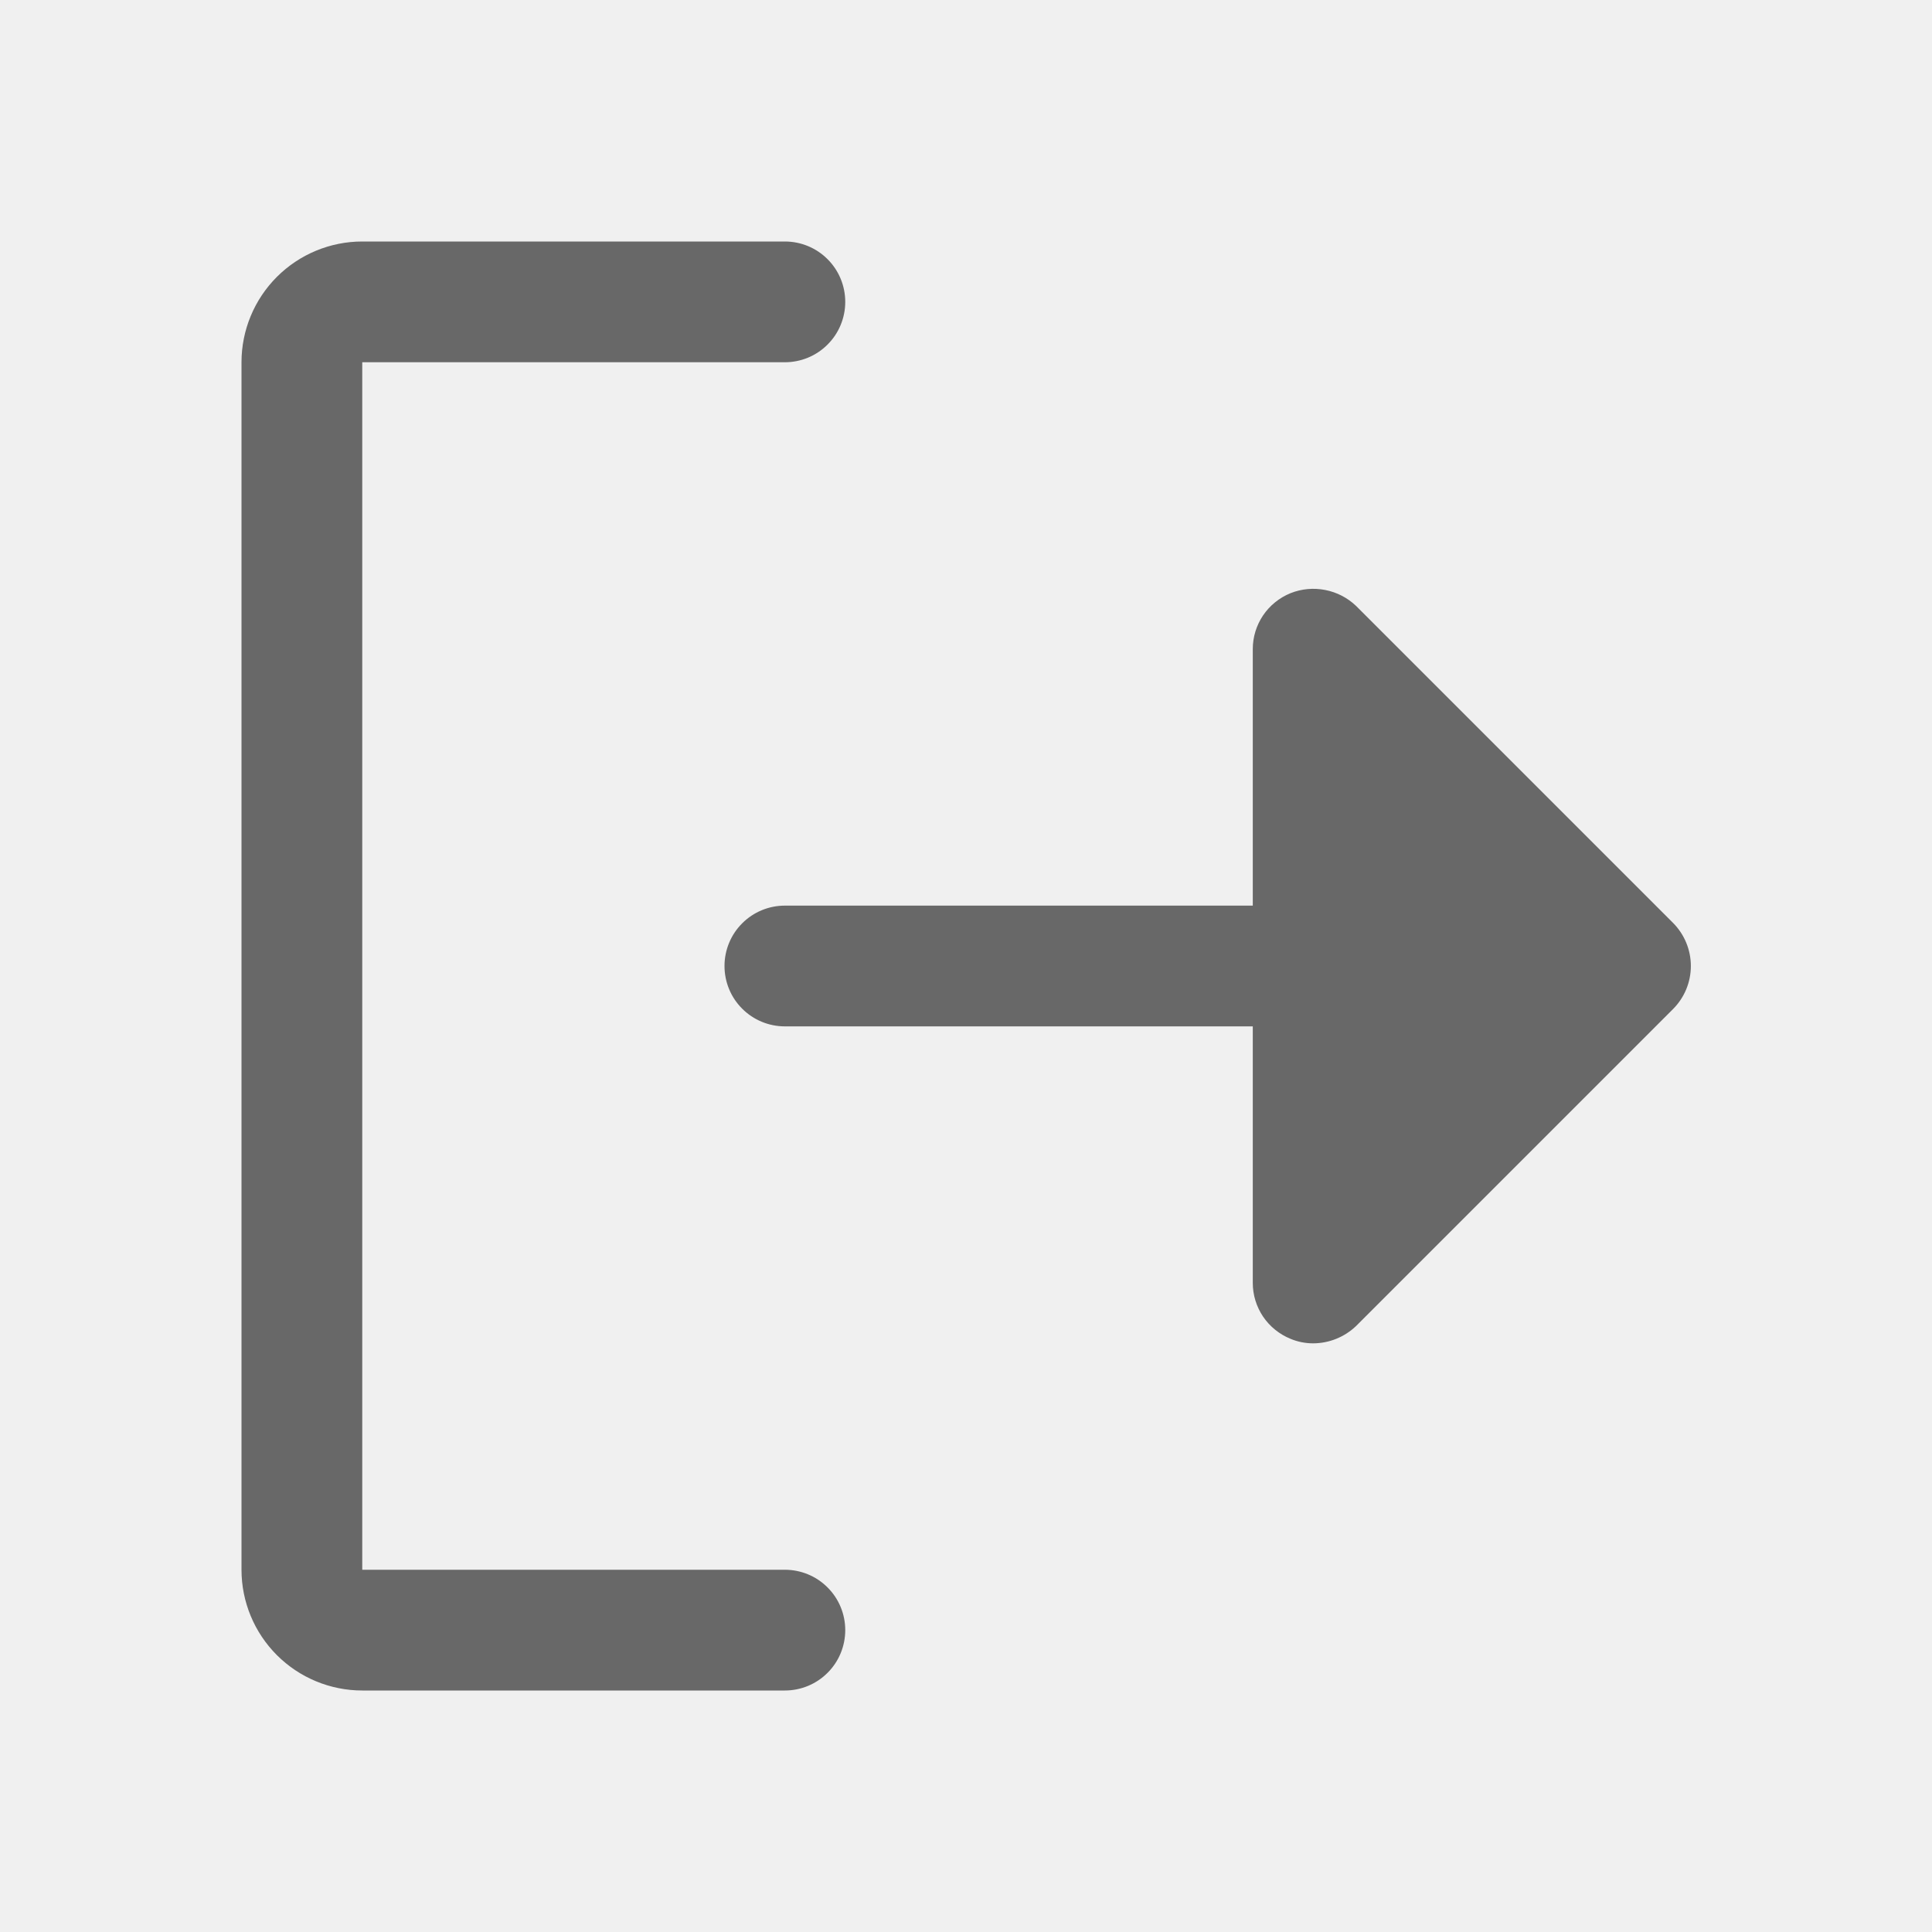
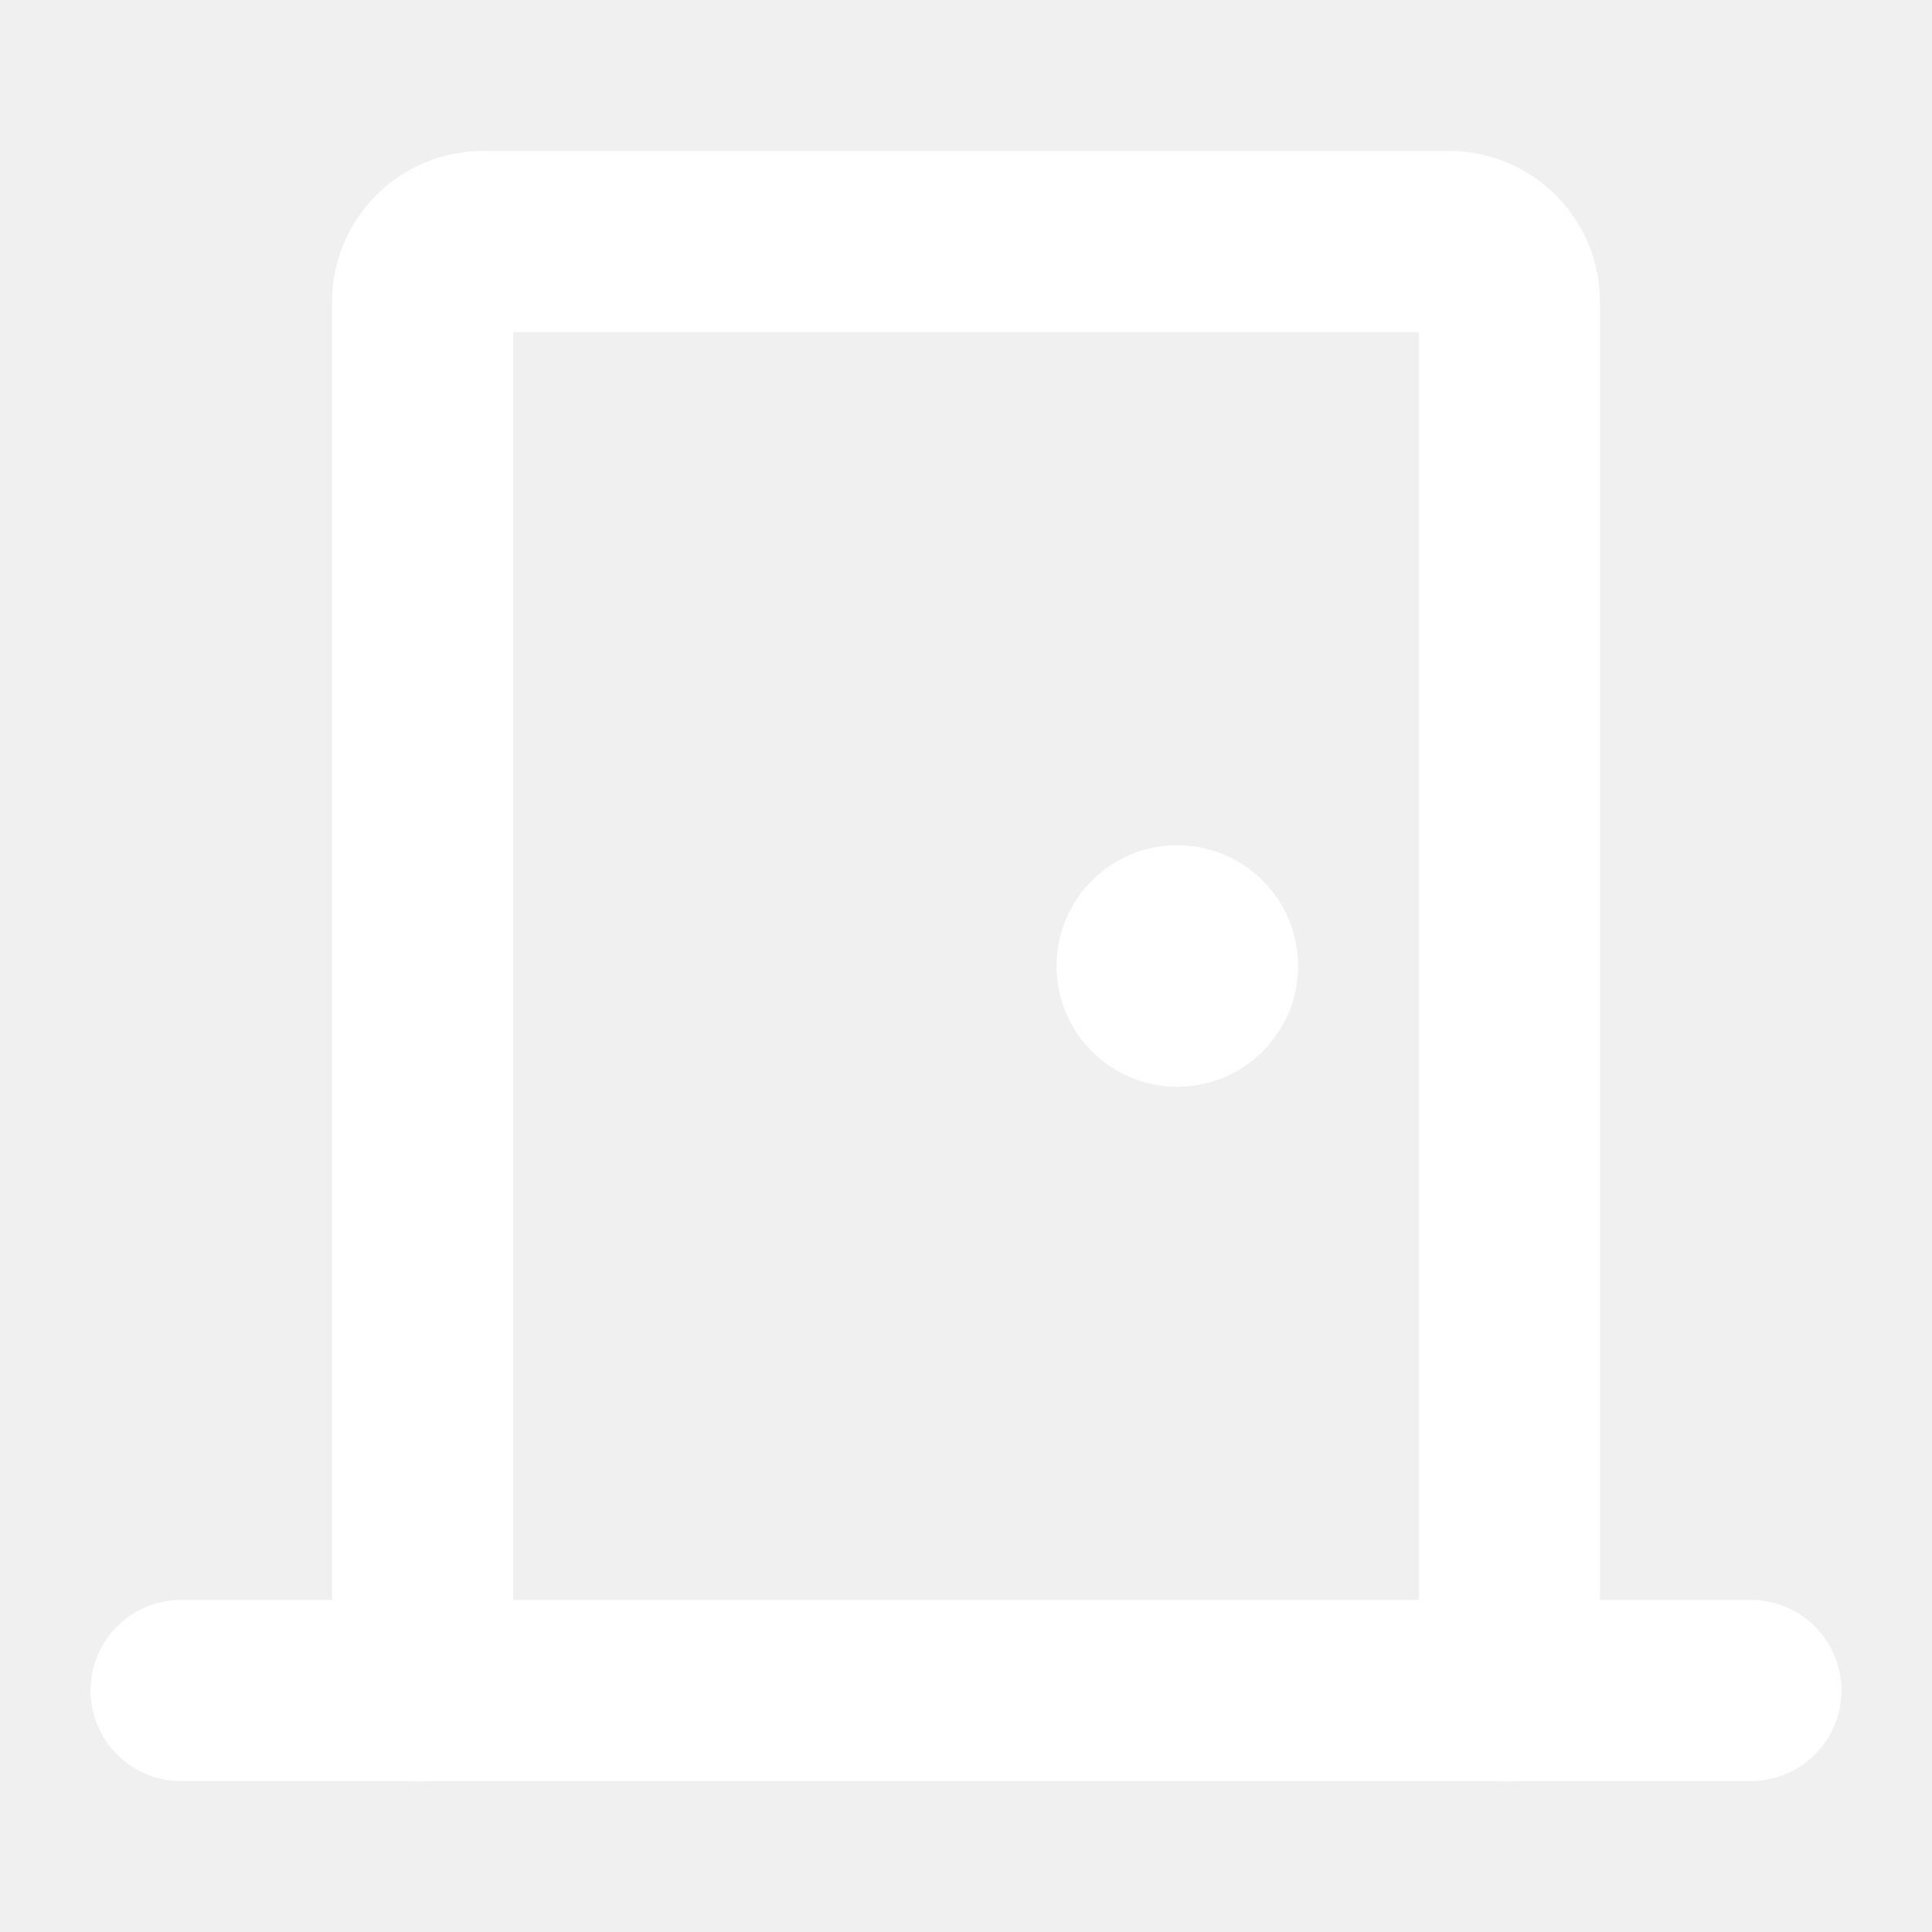
<svg xmlns="http://www.w3.org/2000/svg" width="32" height="32" viewBox="0 0 32 32" fill="none">
-   <path d="M27.712 16.712L22.462 21.962C22.27 22.146 22.015 22.249 21.75 22.25C21.621 22.25 21.494 22.225 21.375 22.175C21.191 22.1 21.033 21.973 20.921 21.808C20.81 21.643 20.75 21.449 20.75 21.25V17H13C12.735 17 12.48 16.895 12.293 16.707C12.105 16.52 12 16.265 12 16C12 15.735 12.105 15.48 12.293 15.293C12.48 15.105 12.735 15 13 15H20.75V10.75C20.75 10.551 20.81 10.357 20.921 10.192C21.033 10.027 21.191 9.9 21.375 9.825C21.558 9.752 21.757 9.734 21.95 9.772C22.143 9.809 22.321 9.902 22.462 10.037L27.712 15.287C27.9 15.477 28.006 15.733 28.006 16C28.006 16.267 27.9 16.523 27.712 16.712ZM13 26H6V6H13C13.265 6 13.52 5.895 13.707 5.707C13.895 5.52 14 5.265 14 5C14 4.735 13.895 4.48 13.707 4.293C13.52 4.105 13.265 4 13 4H6C5.47 4 4.961 4.211 4.586 4.586C4.211 4.961 4 5.47 4 6V26C4 26.53 4.211 27.039 4.586 27.414C4.961 27.789 5.47 28 6 28H13C13.265 28 13.52 27.895 13.707 27.707C13.895 27.52 14 27.265 14 27C14 26.735 13.895 26.48 13.707 26.293C13.52 26.105 13.265 26 13 26Z" fill="#686868" />
+   <path d="M3 28H29" stroke="white" stroke-width="3" stroke-linecap="round" stroke-linejoin="round" />
+   <path d="M7 28V5C7 4.735 7.105 4.48 7.293 4.293C7.48 4.105 7.735 4 8 4H24C24.265 4 24.52 4.105 24.707 4.293C24.895 4.48 25 4.735 25 5V28" stroke="white" stroke-width="3" stroke-linecap="round" stroke-linejoin="round" />
+   <path d="M19.5 18C20.605 18 21.5 17.105 21.5 16C21.5 14.895 20.605 14 19.5 14C18.395 14 17.5 14.895 17.5 16C17.5 17.105 18.395 18 19.5 18Z" fill="white" />
</svg>
